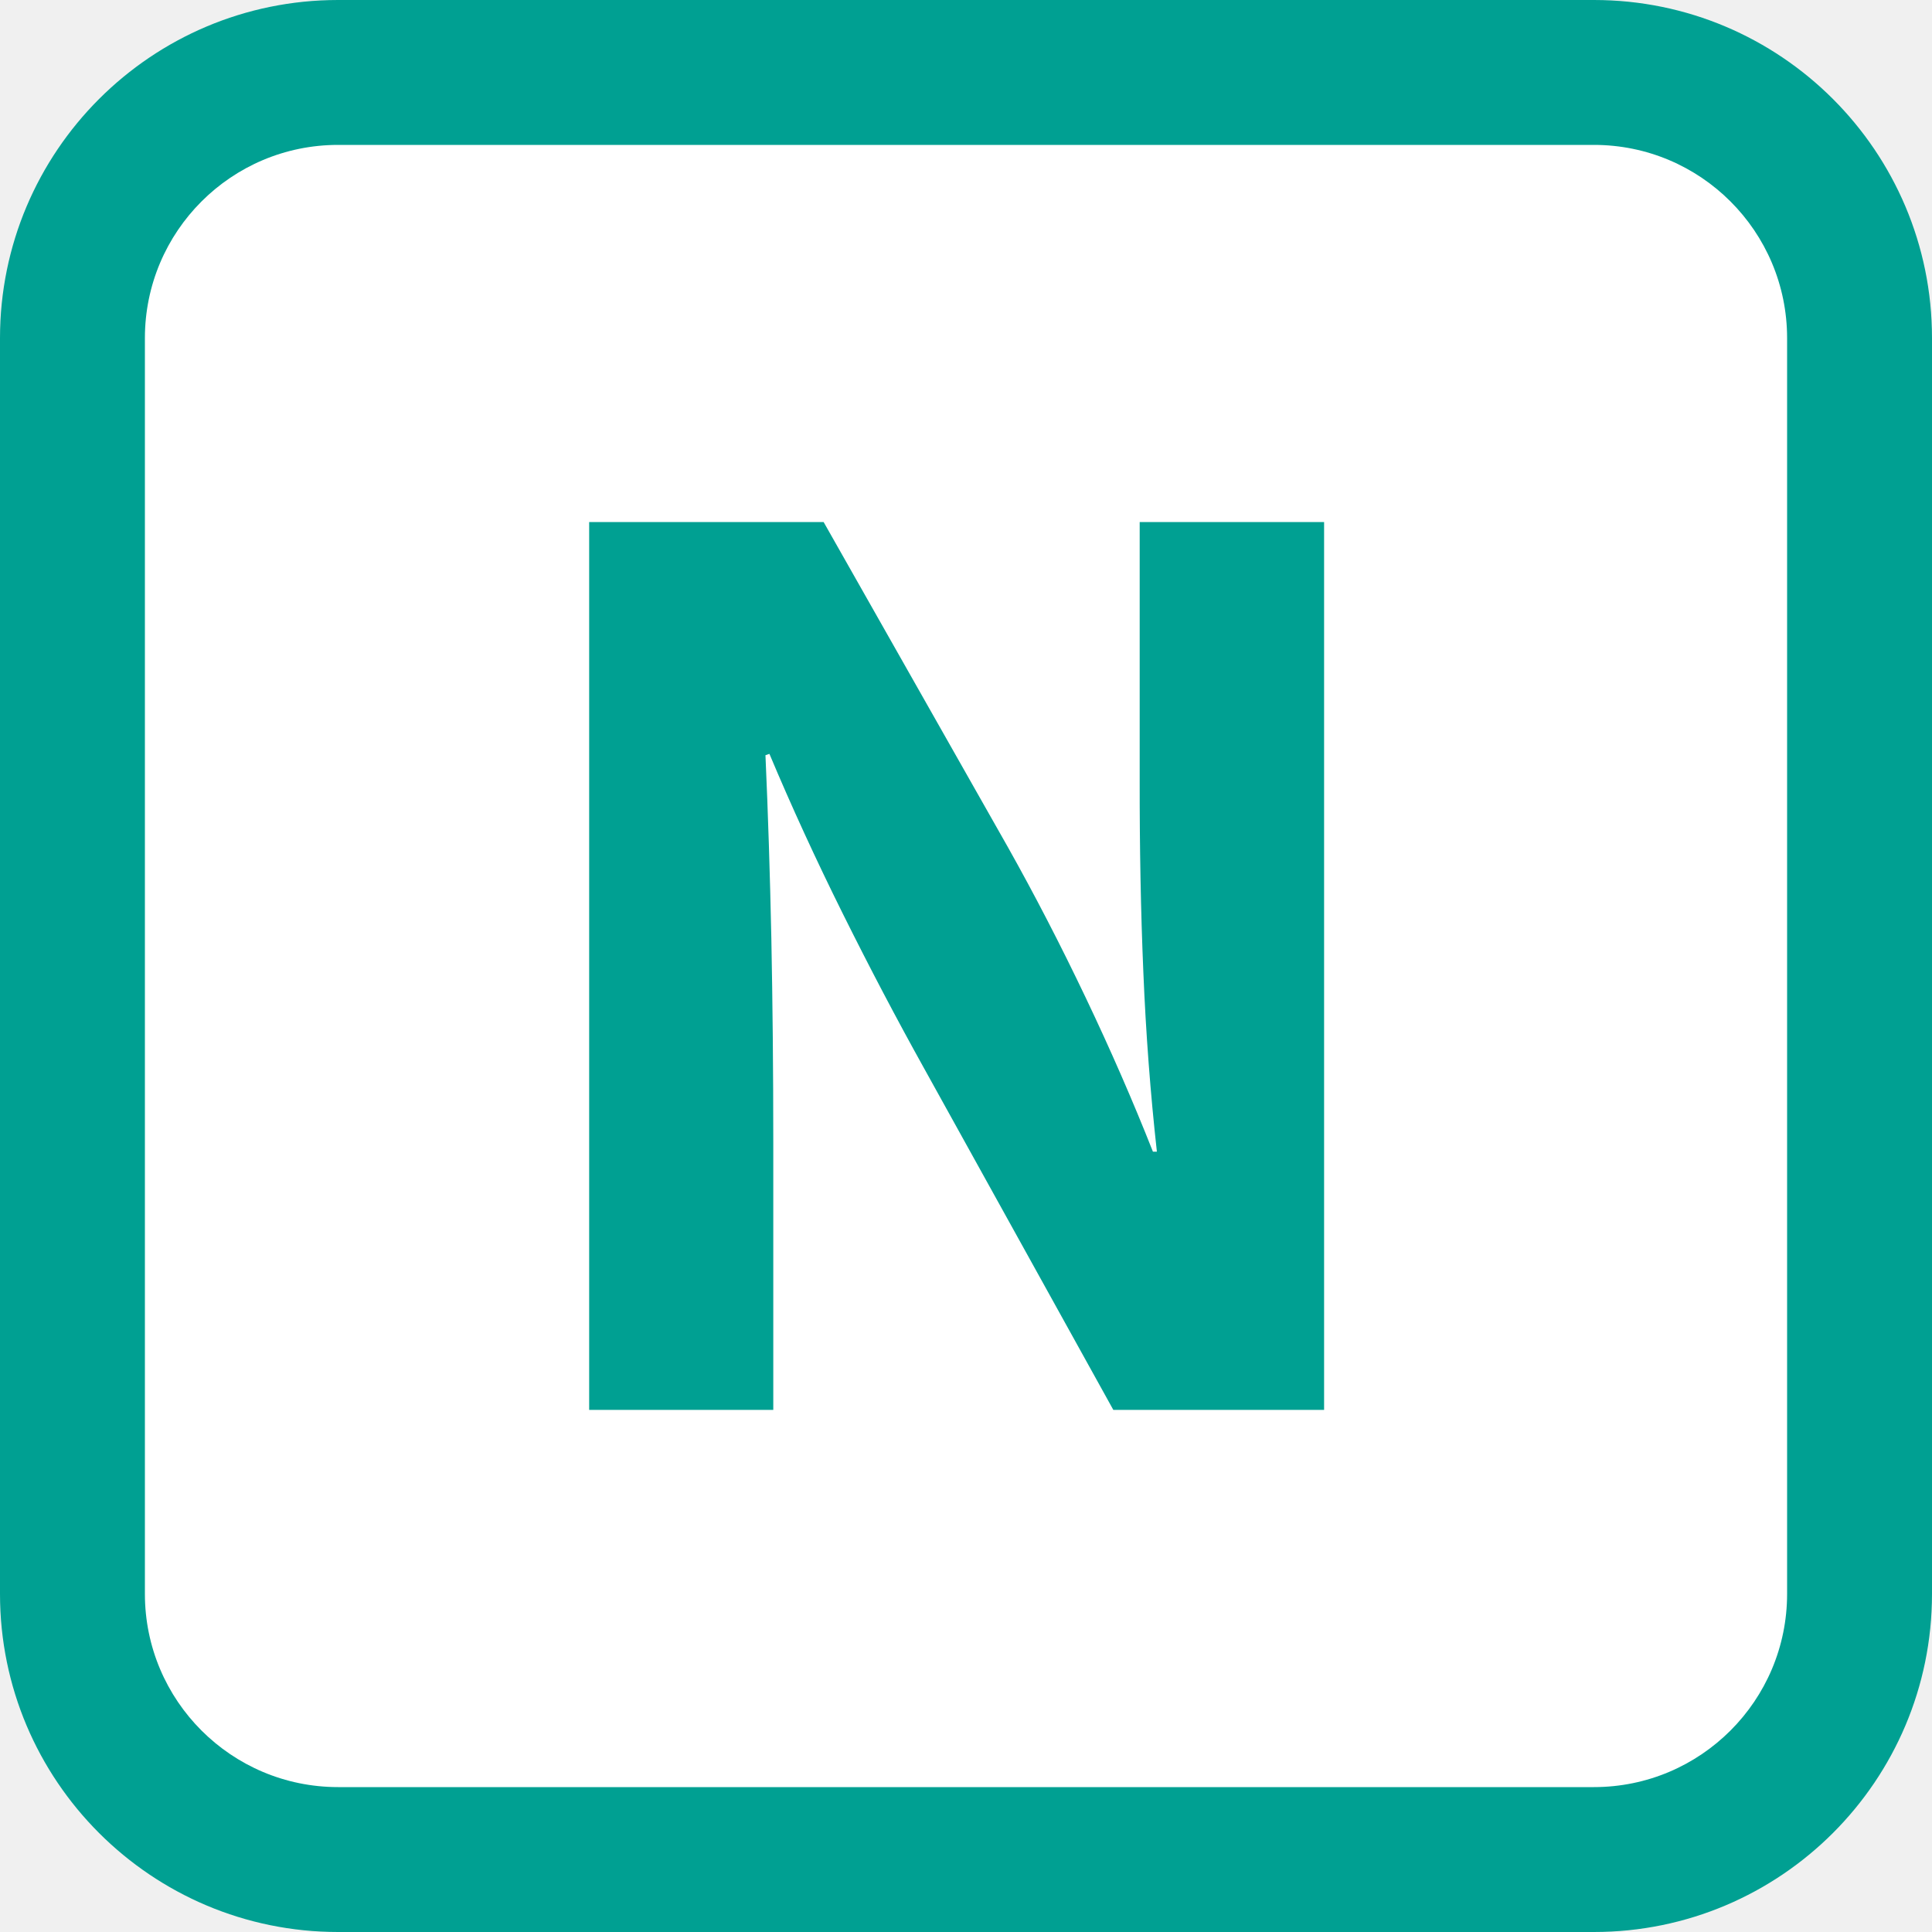
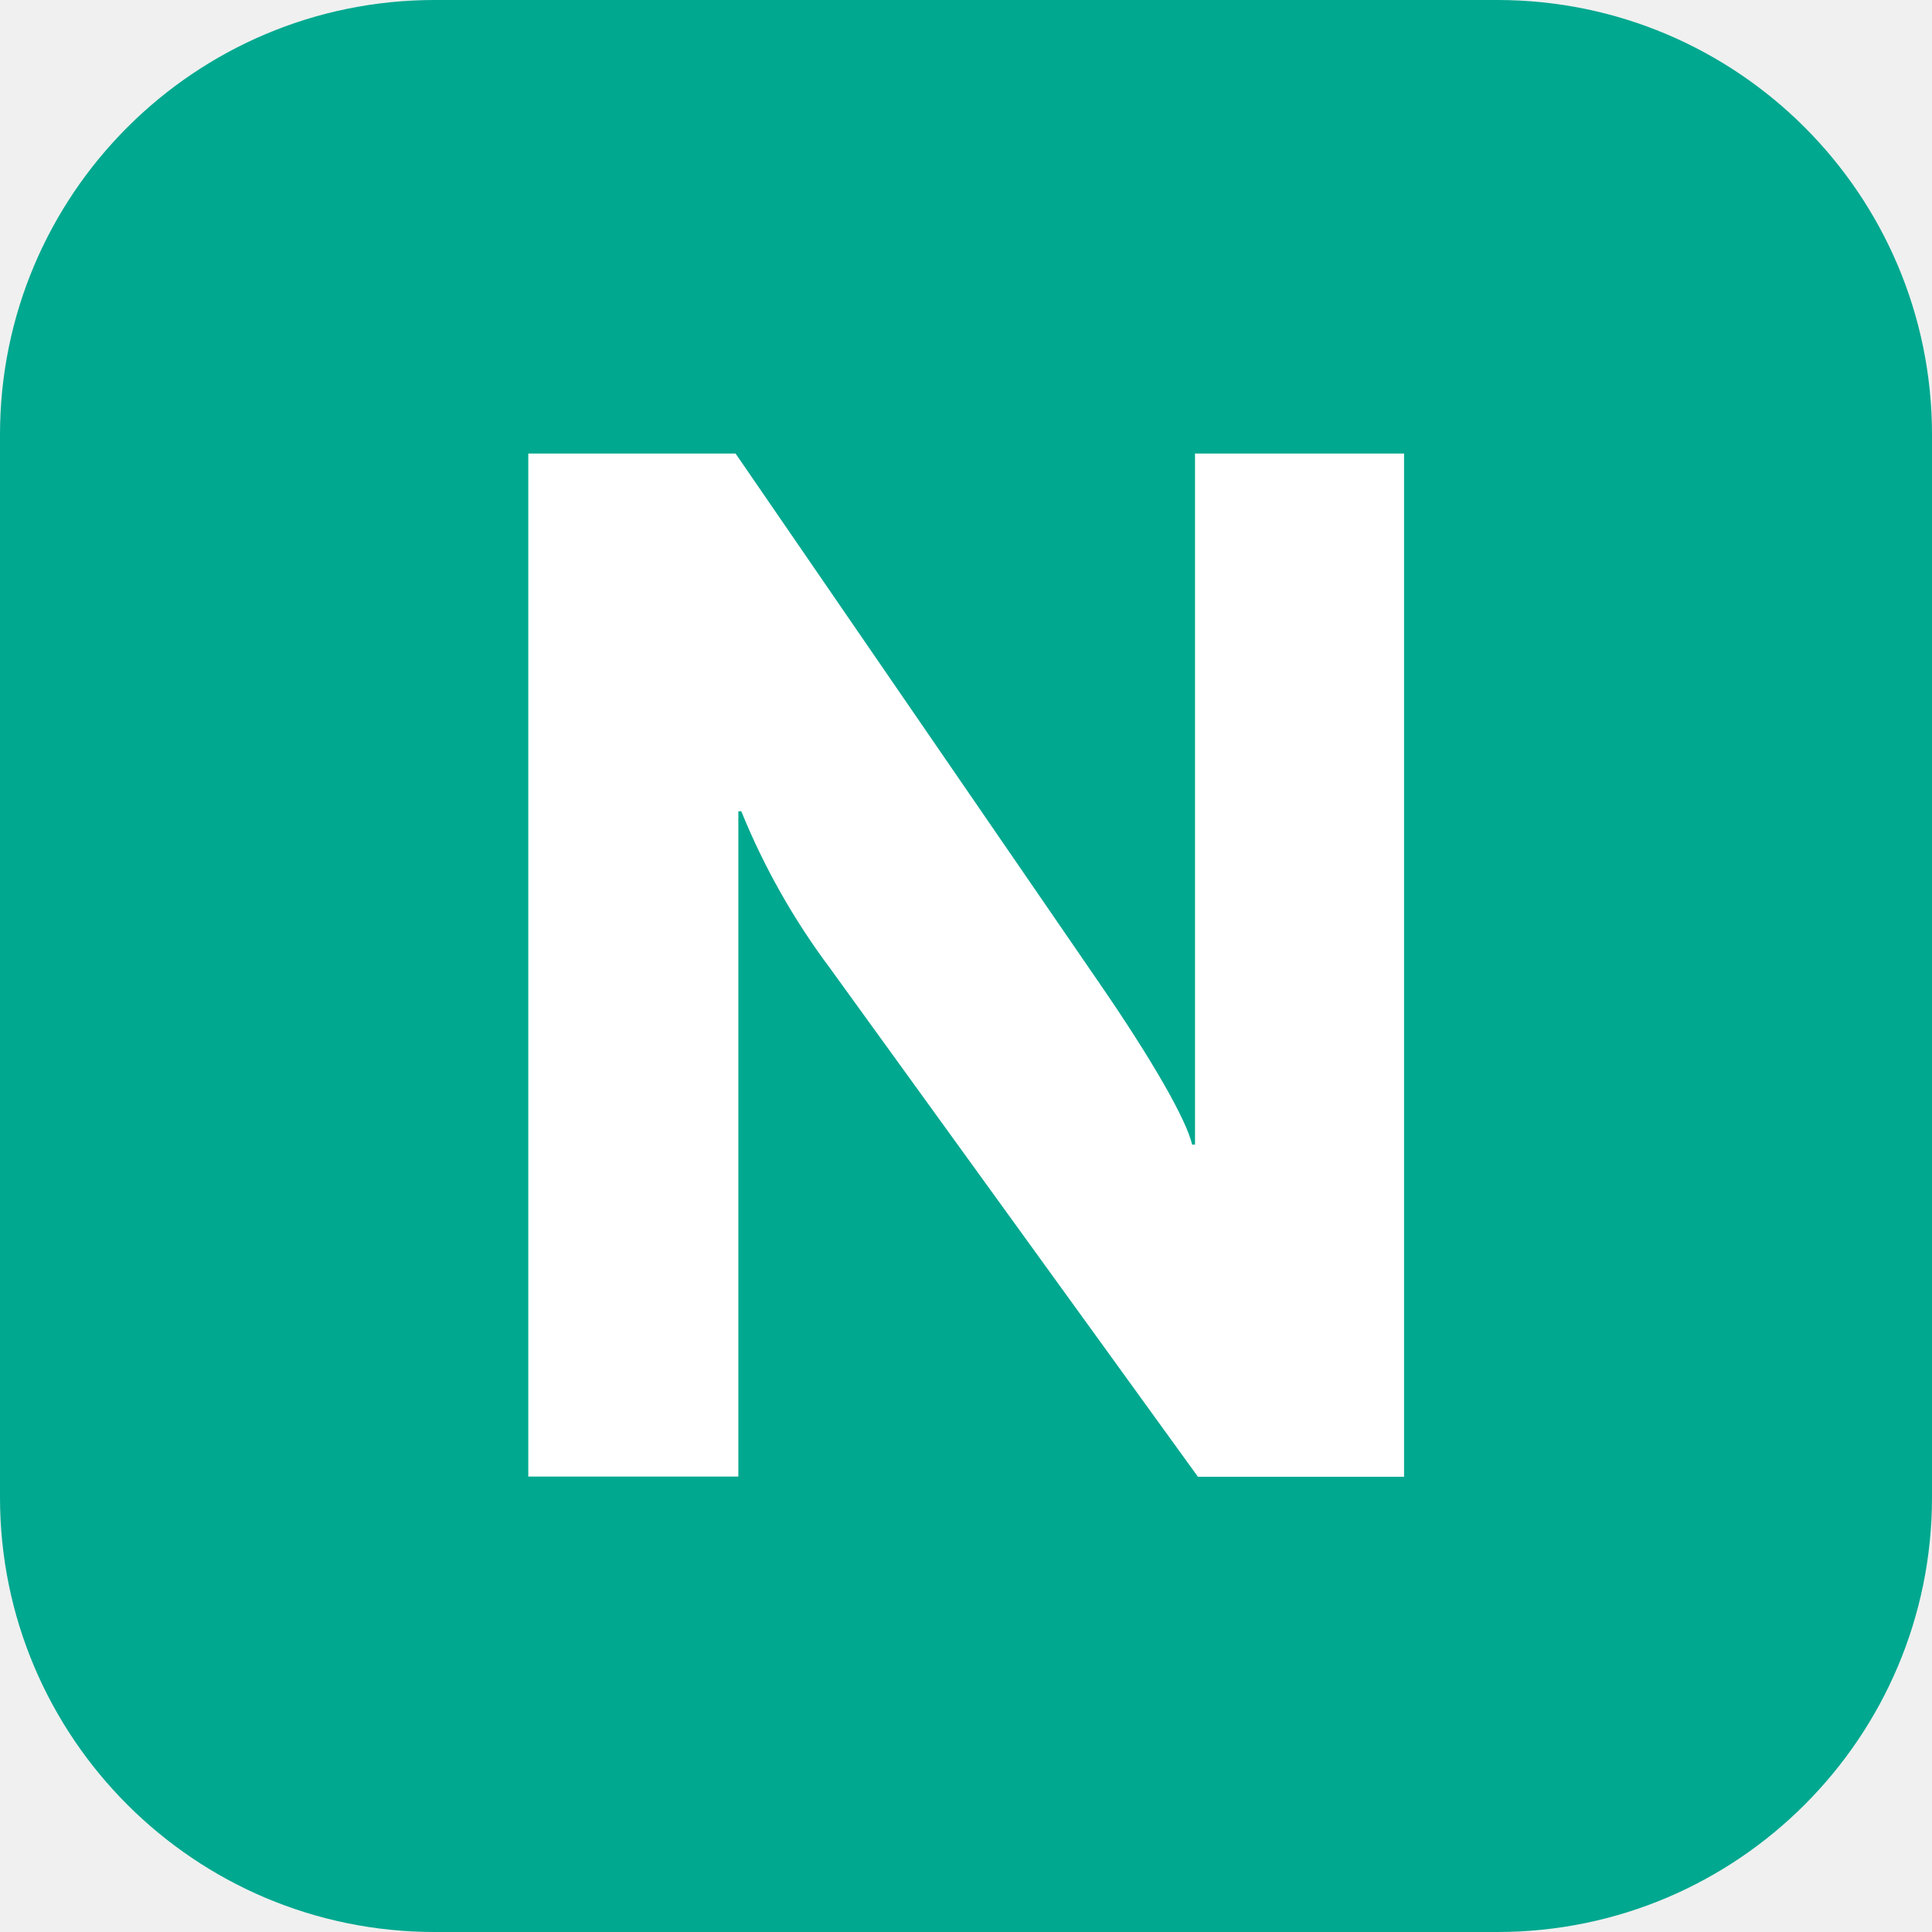
- <svg xmlns="http://www.w3.org/2000/svg" width="200" height="200">
-   <rect x="0" y="0" width="200" height="200" rx="35" fill="#00A092" />
-   <rect x="15" y="15" width="170" height="170" rx="20" fill="#ffffff" />
-   <path id="L" fill="#00A092" d="M100,100 m -19.95 45.95 l 0 -27.68 c 0 -7.47 -0.07 -14.51 -0.2 -21.12 c -0.14 -6.6 -0.34 -12.93 -0.61 -18.97 l 0.41 -0.14 c 2.29 5.45 4.83 10.98 7.62 16.59 c 2.79 5.61 5.57 10.89 8.34 15.87 l 19.64 35.45 l 21.82 0 l 0 -91.91 l -19.09 0 l 0 26.73 c -0.01 6.93 0.11 13.56 0.38 19.89 c 0.26 6.33 0.73 12.52 1.4 18.56 l -0.41 0 c -2.07 -5.24 -4.4 -10.58 -6.99 -16.01 c -2.59 -5.43 -5.26 -10.59 -8.01 -15.49 l -19.09 -33.68 l -24.27 0 l 0 91.91 l 19.09 0" />
+ <svg xmlns="http://www.w3.org/2000/svg" width="250px" height="250px" viewBox="0 0 283.46 283.46">
+   <rect fill="#00A88F" width="283.46" height="283.46" rx="63.78" />
+   <path fill="#FFF" d="M175.76 216.67l-54-74.64a103.28 103.28 0 0 1-13-23h-.43v97.61H77.51V66.54h30.41l53.17 77.4c8.07 11.7 13 20.42 13.82 24h.42V66.54H206v150.13z" />
</svg>
